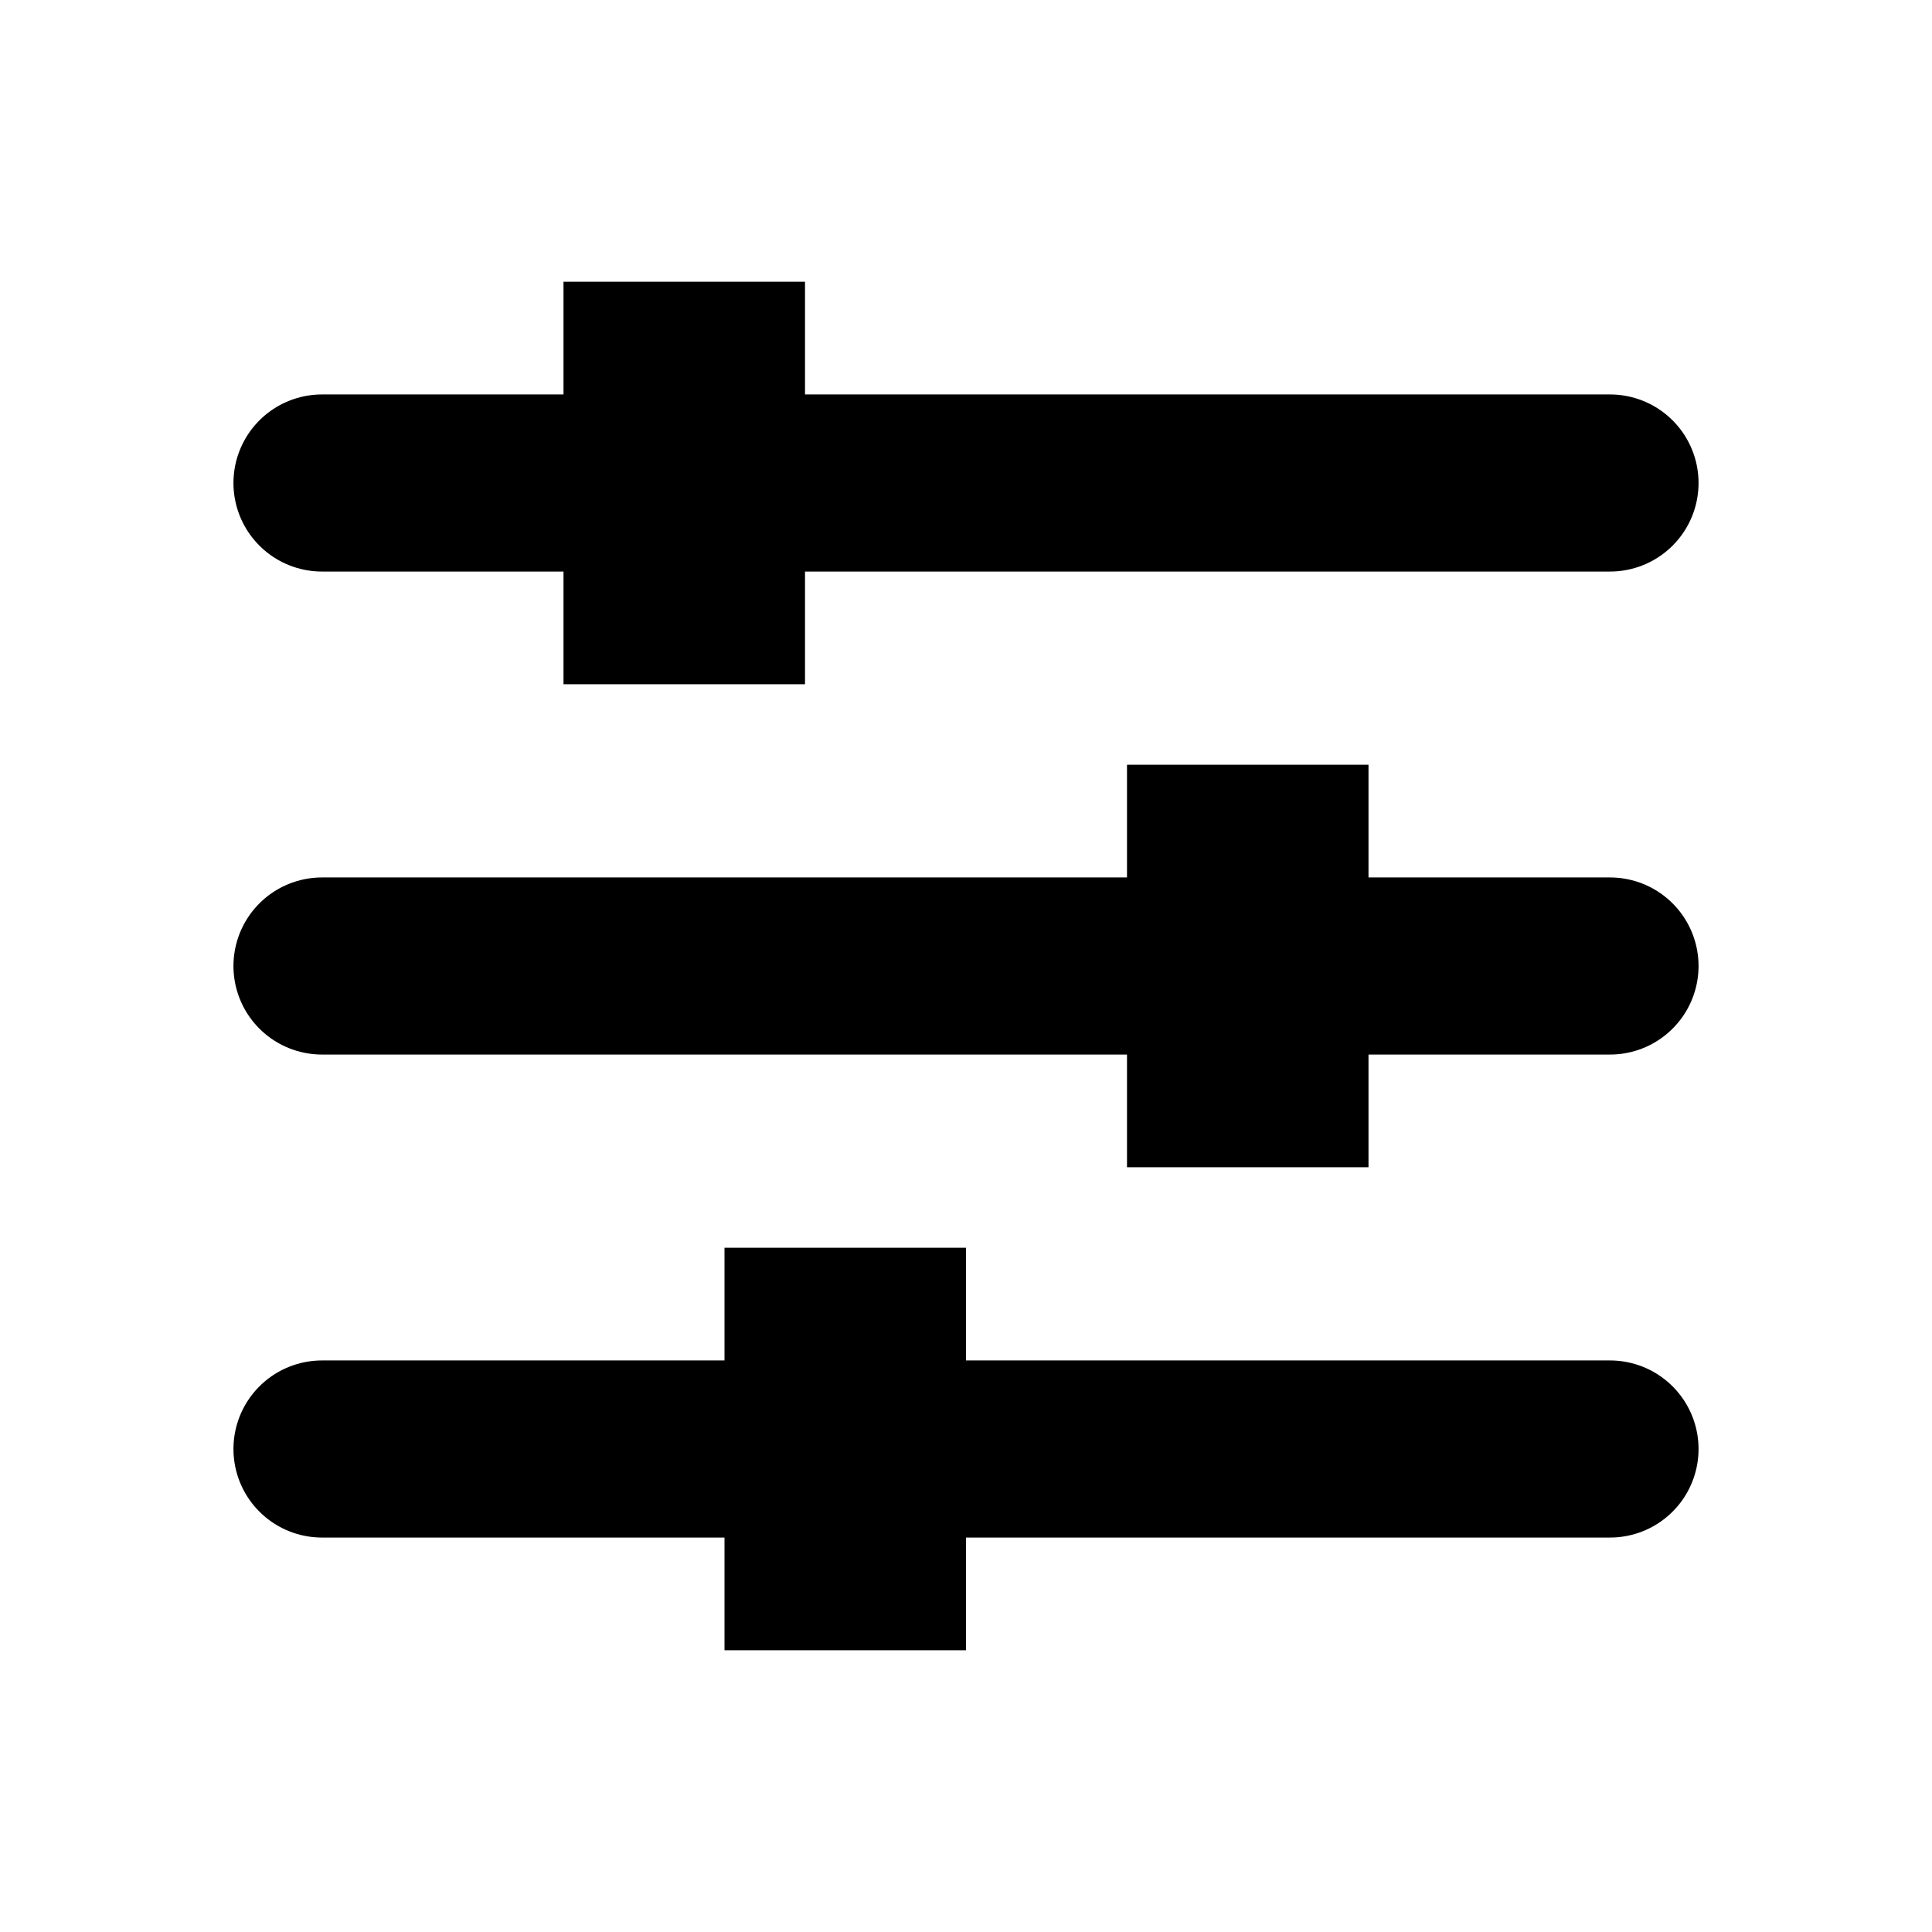
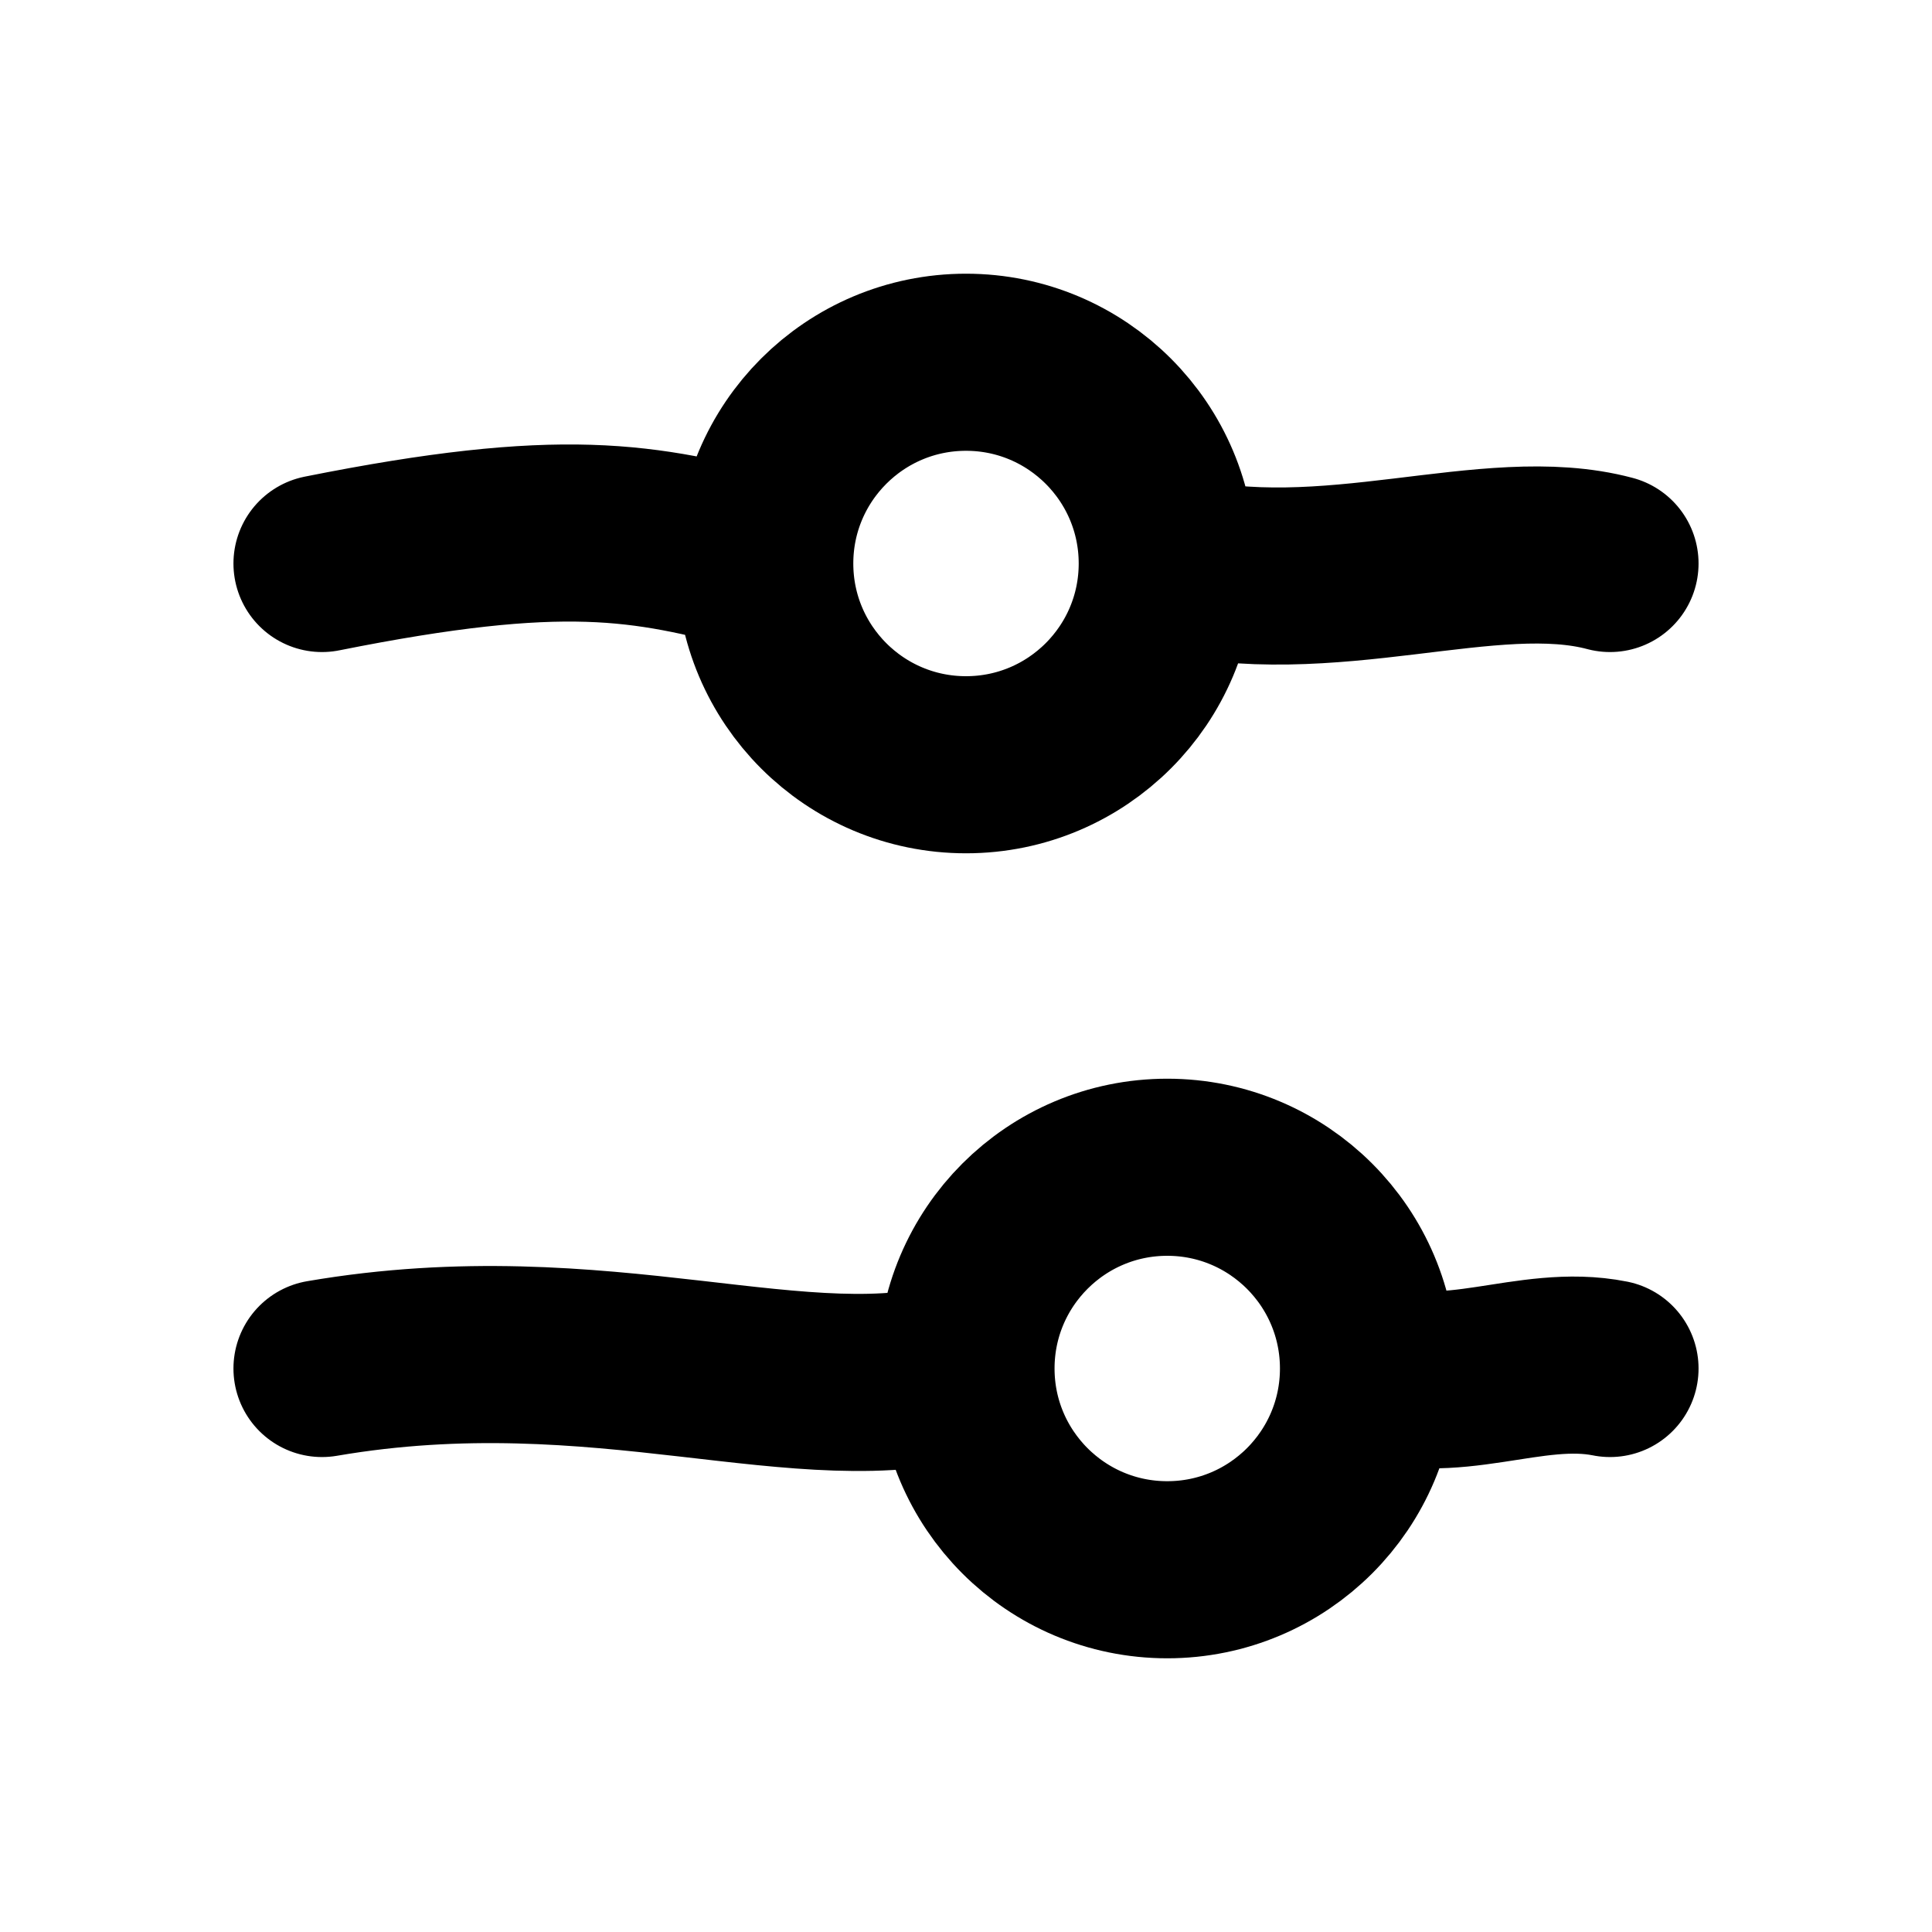
<svg xmlns="http://www.w3.org/2000/svg" width="24" height="24" viewBox="0 0 24 24">
-   <path d="M4 6 H20 M4 12 H20 M4 18 H20" fill="none" stroke="#000000" stroke-width="2.2" stroke-linecap="round" stroke-linejoin="round" />
-   <path d="M7 3.5 h3 v5 h-3 z M14 9.5 h3 v5 h-3 z M9 15.5 h3 v5 h-3 z" fill="#000000" />
+   <path d="M4 7 C7 6.4 8 6.6 9.5 7 M14.5 7 C16.5 7.5 18.5 6.6 20 7 M9.5 7 a2.5 2.5 0 1 0 5 0 a2.5 2.5 0 1 0 -5 0 M4 17 C7.5 16.4 10 17.6 12 17 M17 17 C18 17.4 19 16.8 20 17 M12 17 a2.5 2.5 0 1 0 5 0 a2.5 2.5 0 1 0 -5 0" fill="none" stroke="#000000" stroke-width="2.2" stroke-linecap="round" stroke-linejoin="round" />
</svg>
